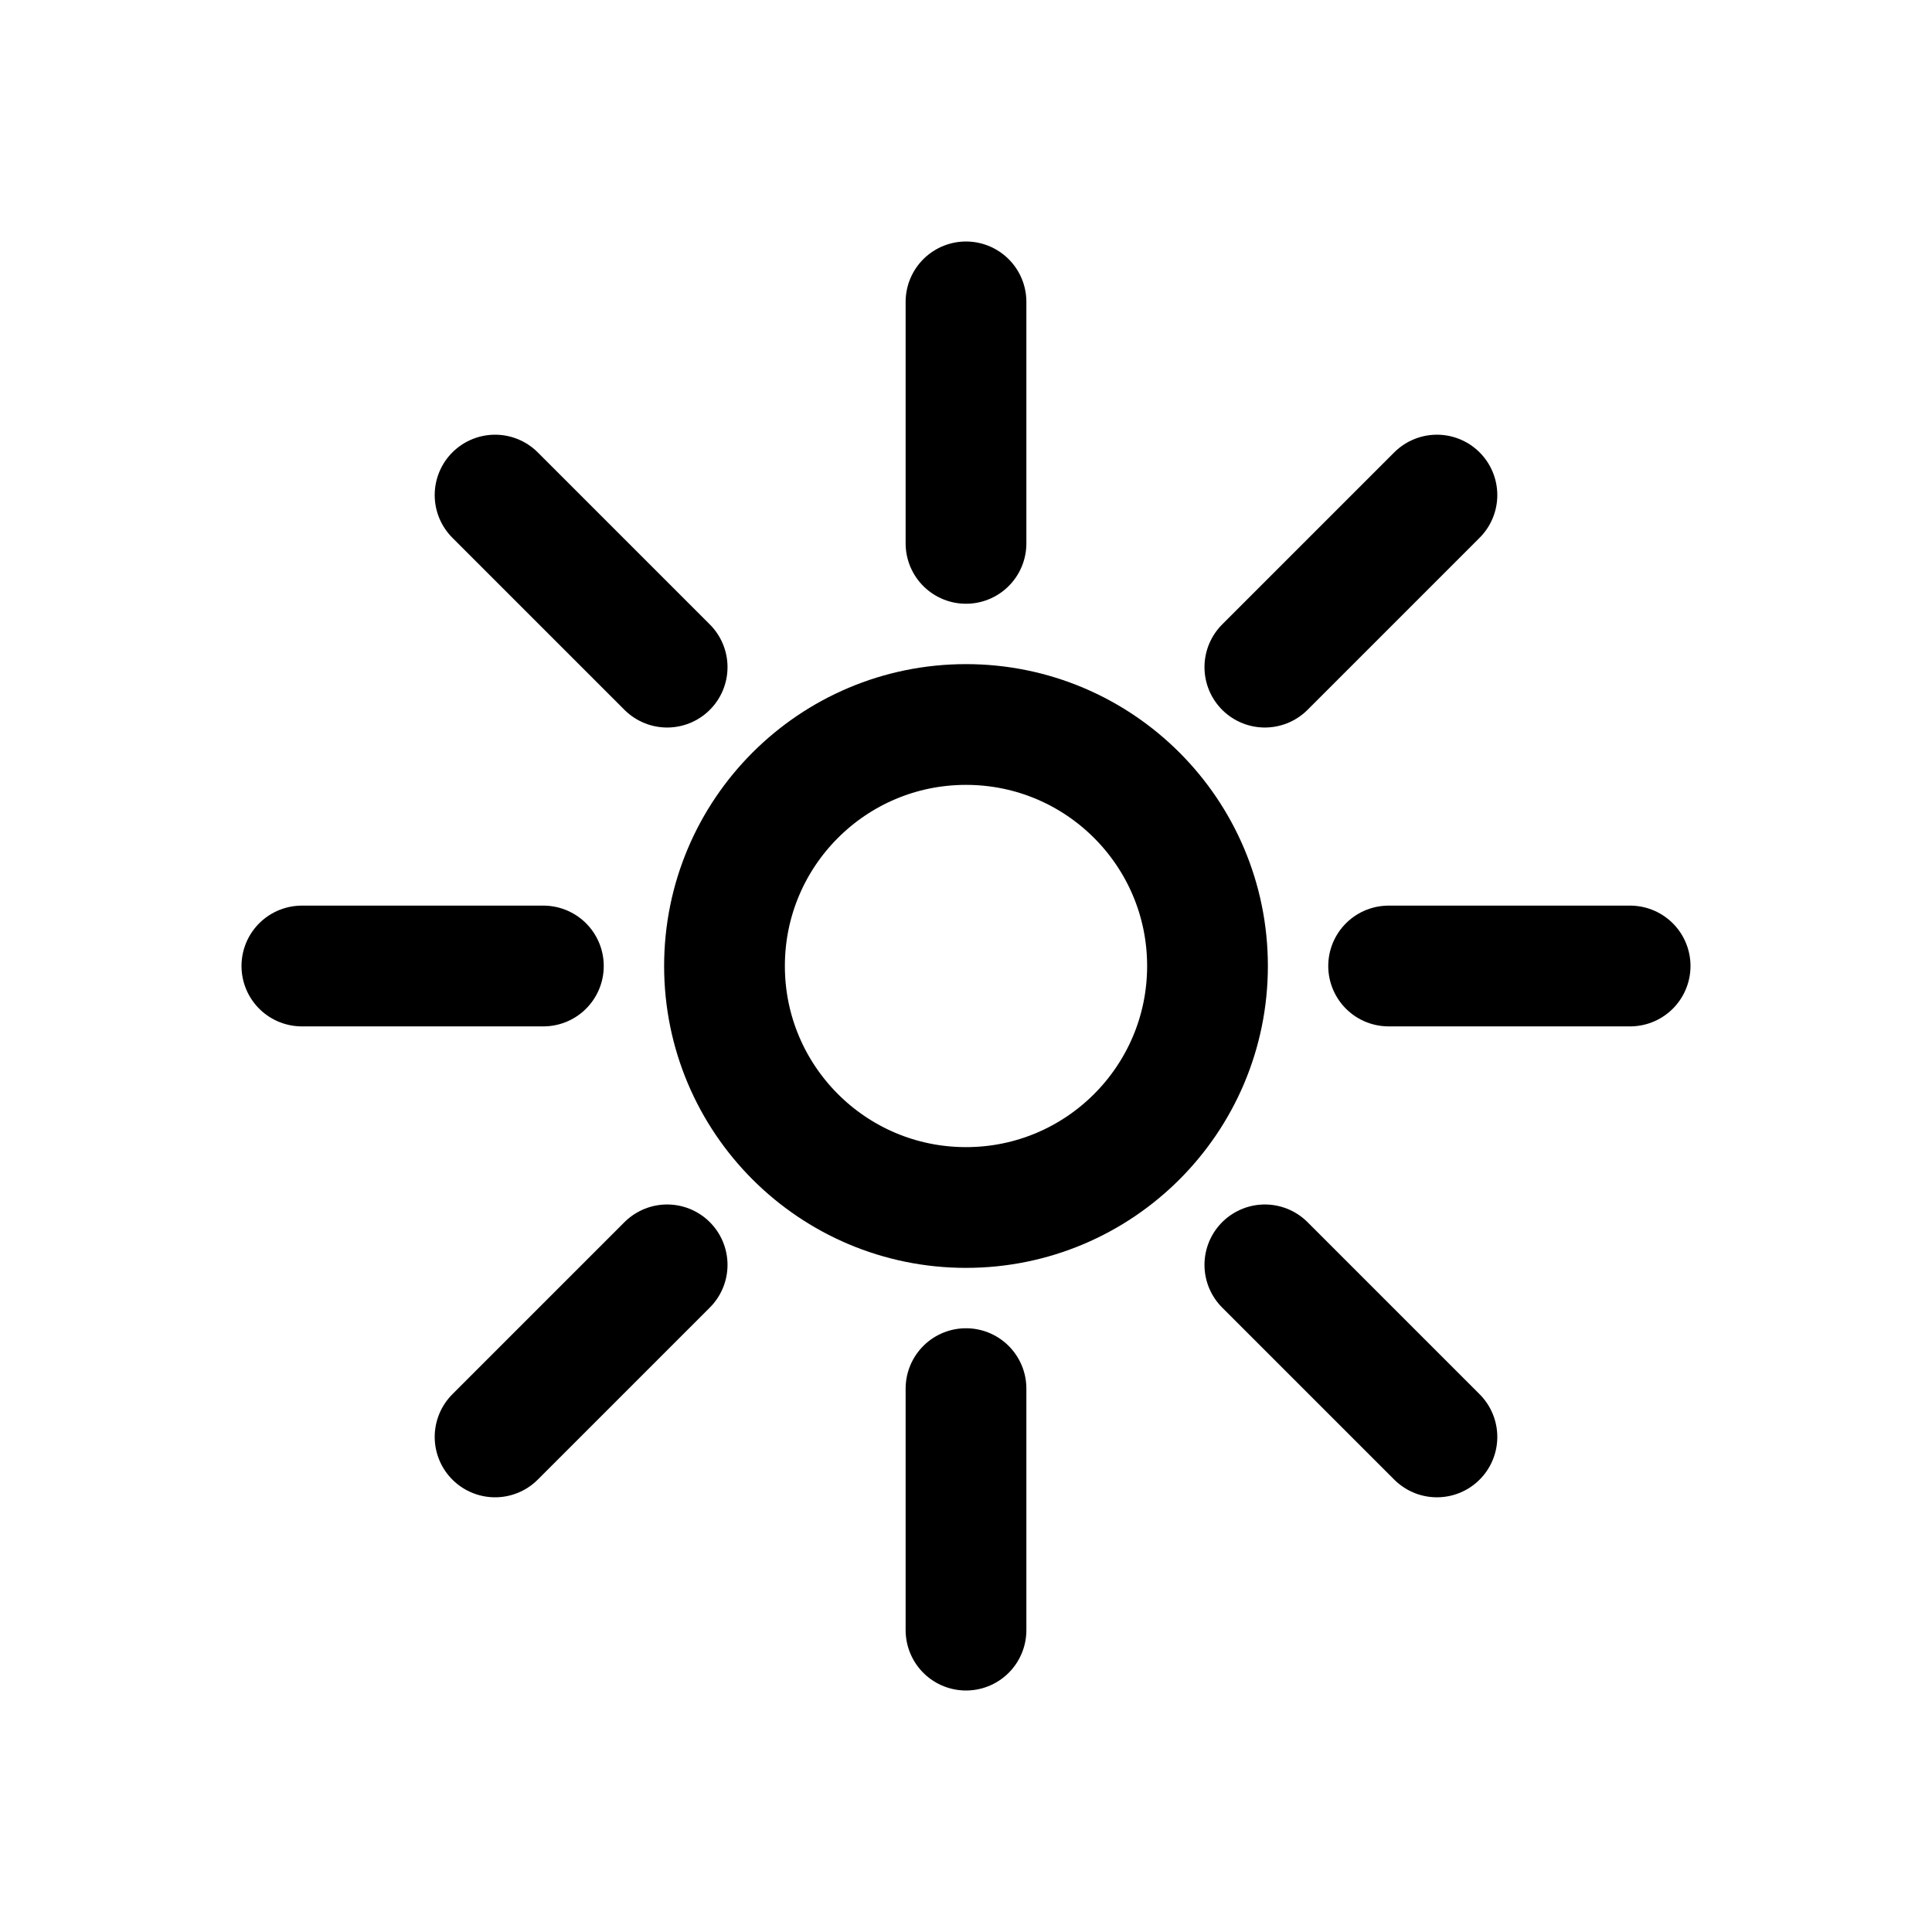
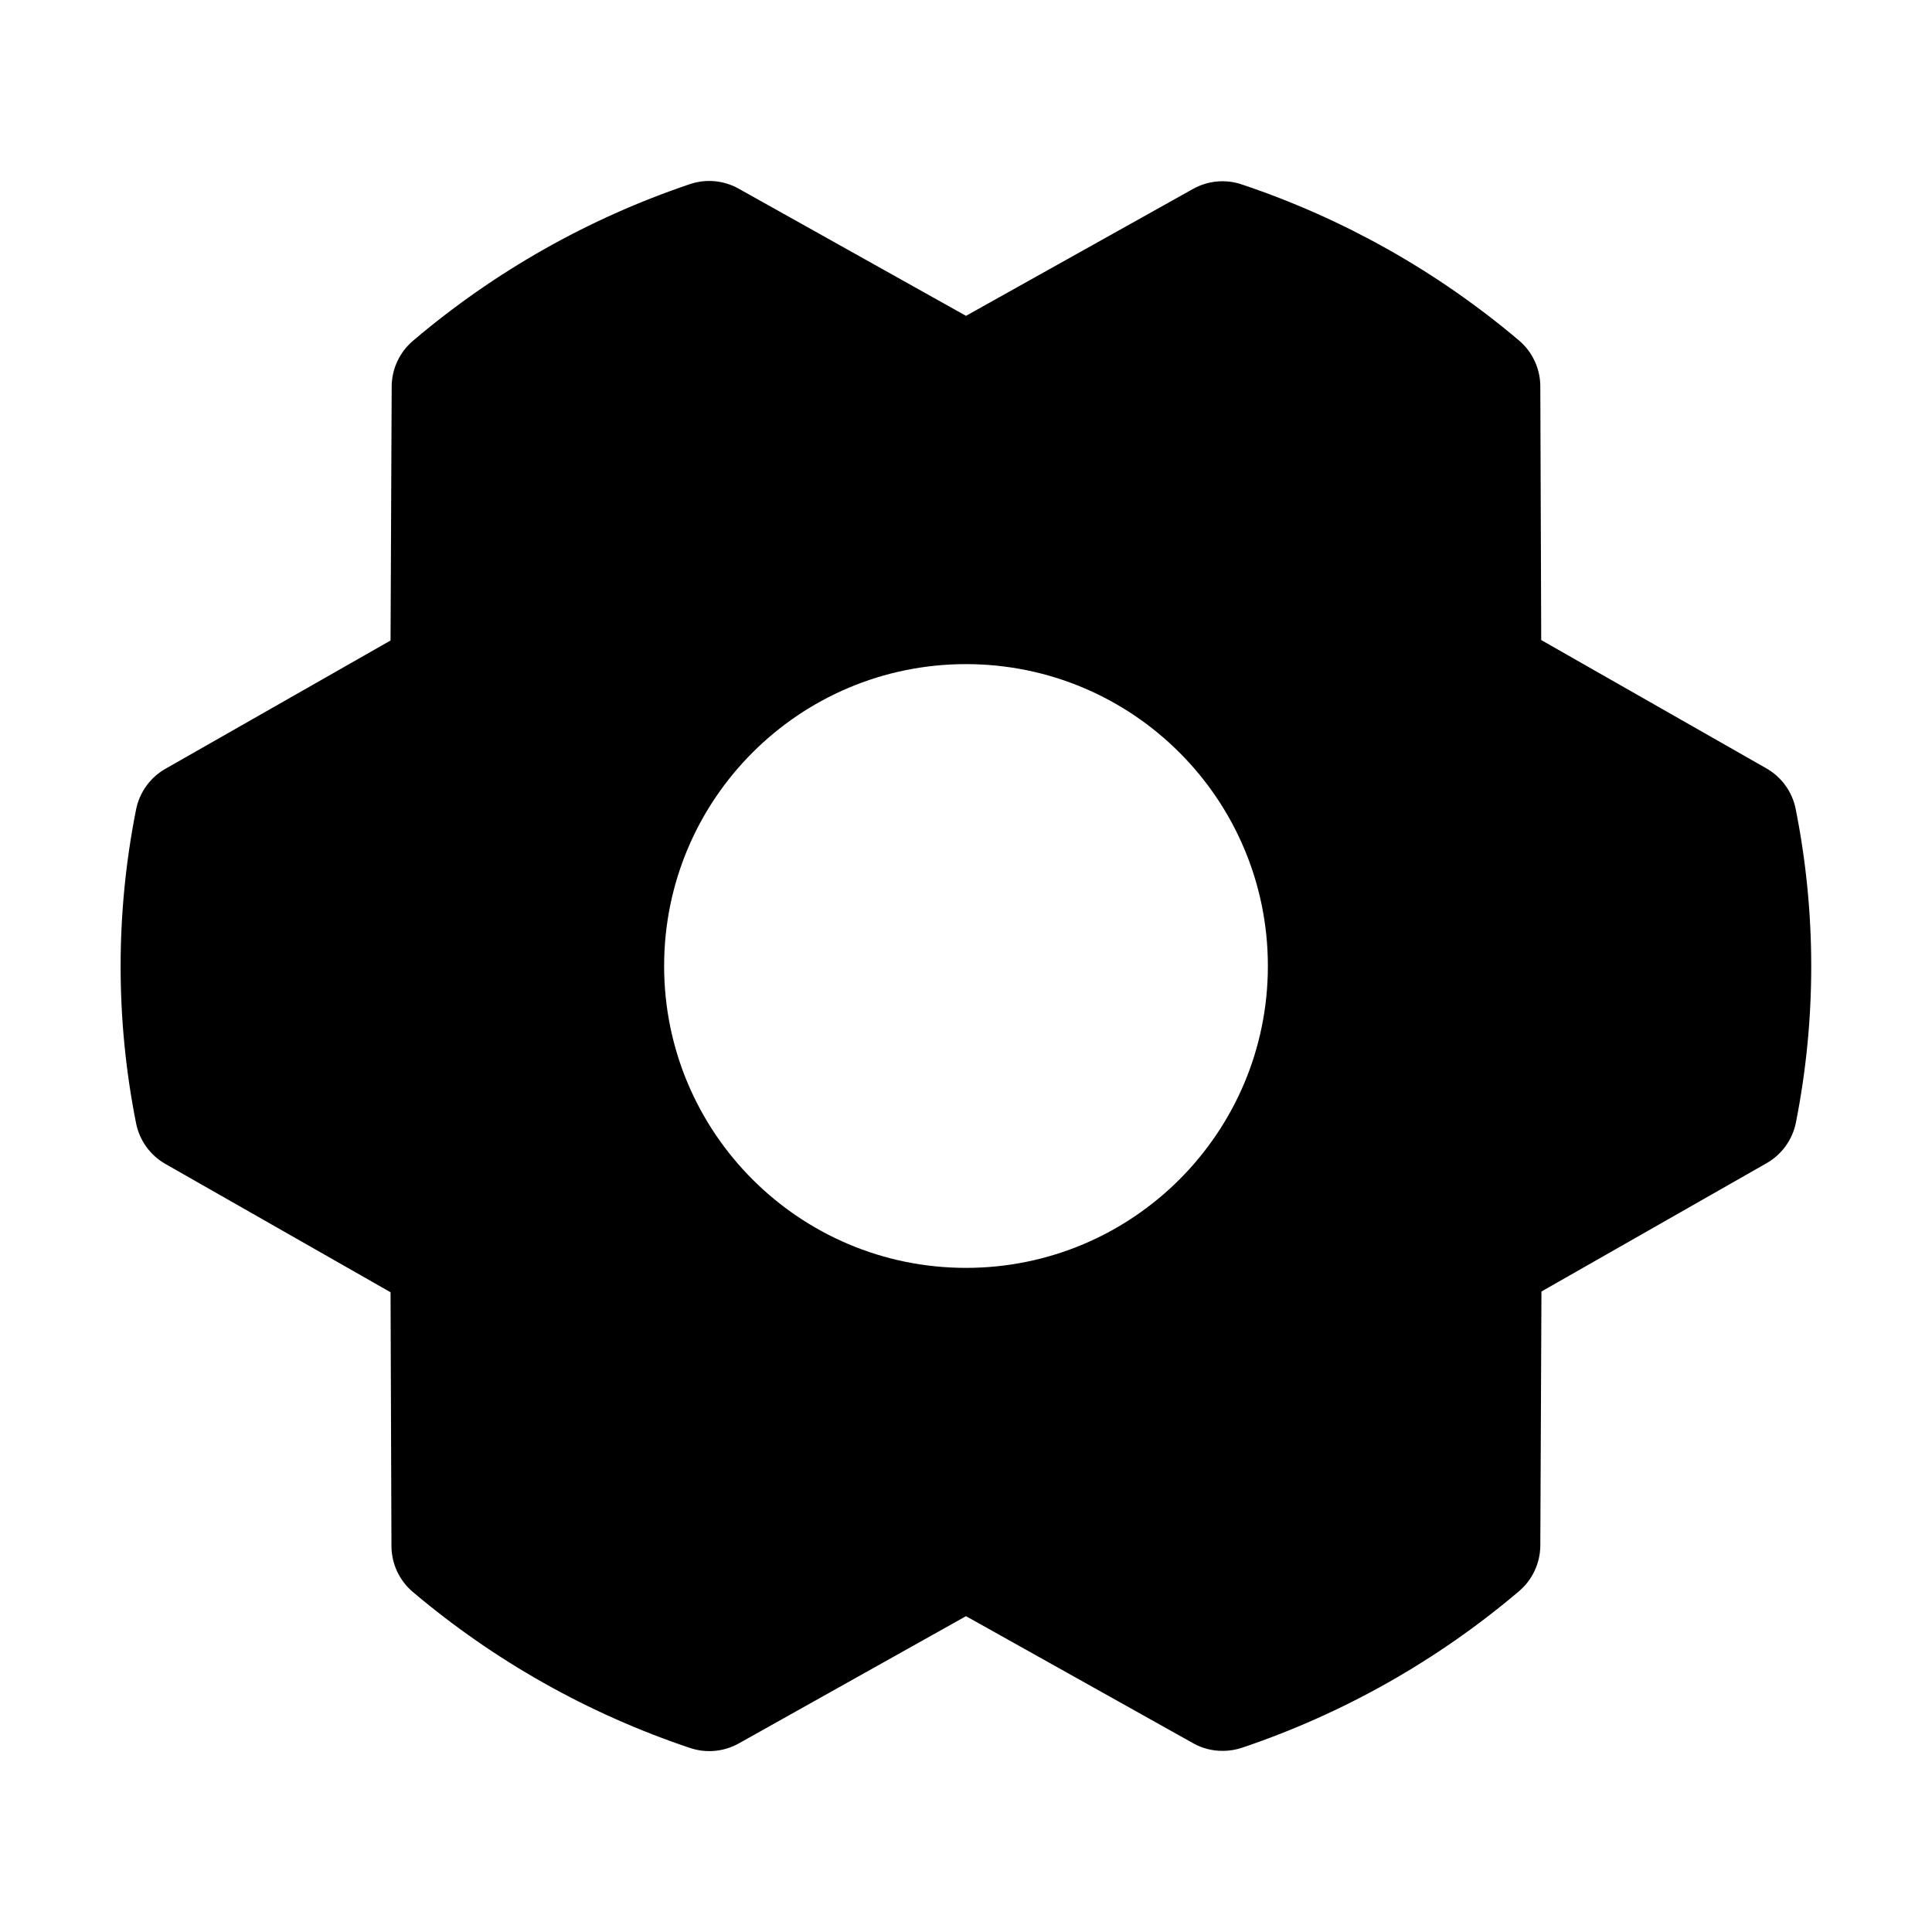
- <svg xmlns="http://www.w3.org/2000/svg" viewBox="0 0 64 64" fill="none" stroke="currentColor" stroke-width="4" stroke-linecap="round" stroke-linejoin="round">
-   <circle cx="32" cy="32" r="8" />
-   <path d="M32 10v8M32 46v8M10 32h8M46 32h8M16.4 16.4l5.7 5.7M41.9 41.9l5.7 5.7M47.6 16.4l-5.7 5.7M22.1 41.9l-5.7 5.7" />
+ <svg xmlns="http://www.w3.org/2000/svg" width="32" height="32" fill="#000000" viewBox="0 0 256 256">
+   <path d="M237.94,107.21a8,8,0,0,0-3.89-5.4l-29.83-17-.12-33.62a8,8,0,0,0-2.83-6.08,111.91,111.91,0,0,0-36.72-20.67,8,8,0,0,0-6.46.59L128,41.85,97.88,25a8,8,0,0,0-6.47-.6A111.92,111.92,0,0,0,54.73,45.15a8,8,0,0,0-2.83,6.07l-.15,33.65-29.83,17a8,8,0,0,0-3.89,5.4,106.47,106.47,0,0,0,0,41.56,8,8,0,0,0,3.89,5.4l29.83,17,.12,33.63a8,8,0,0,0,2.83,6.08,111.91,111.91,0,0,0,36.72,20.67,8,8,0,0,0,6.46-.59L128,214.15,158.12,231a7.91,7.91,0,0,0,3.9,1,8.09,8.09,0,0,0,2.57-.42,112.1,112.1,0,0,0,36.68-20.73,8,8,0,0,0,2.83-6.07l.15-33.65,29.83-17a8,8,0,0,0,3.89-5.4A106.47,106.47,0,0,0,237.94,107.21ZM128,168a40,40,0,1,1,40-40A40,40,0,0,1,128,168Z" />
</svg>
